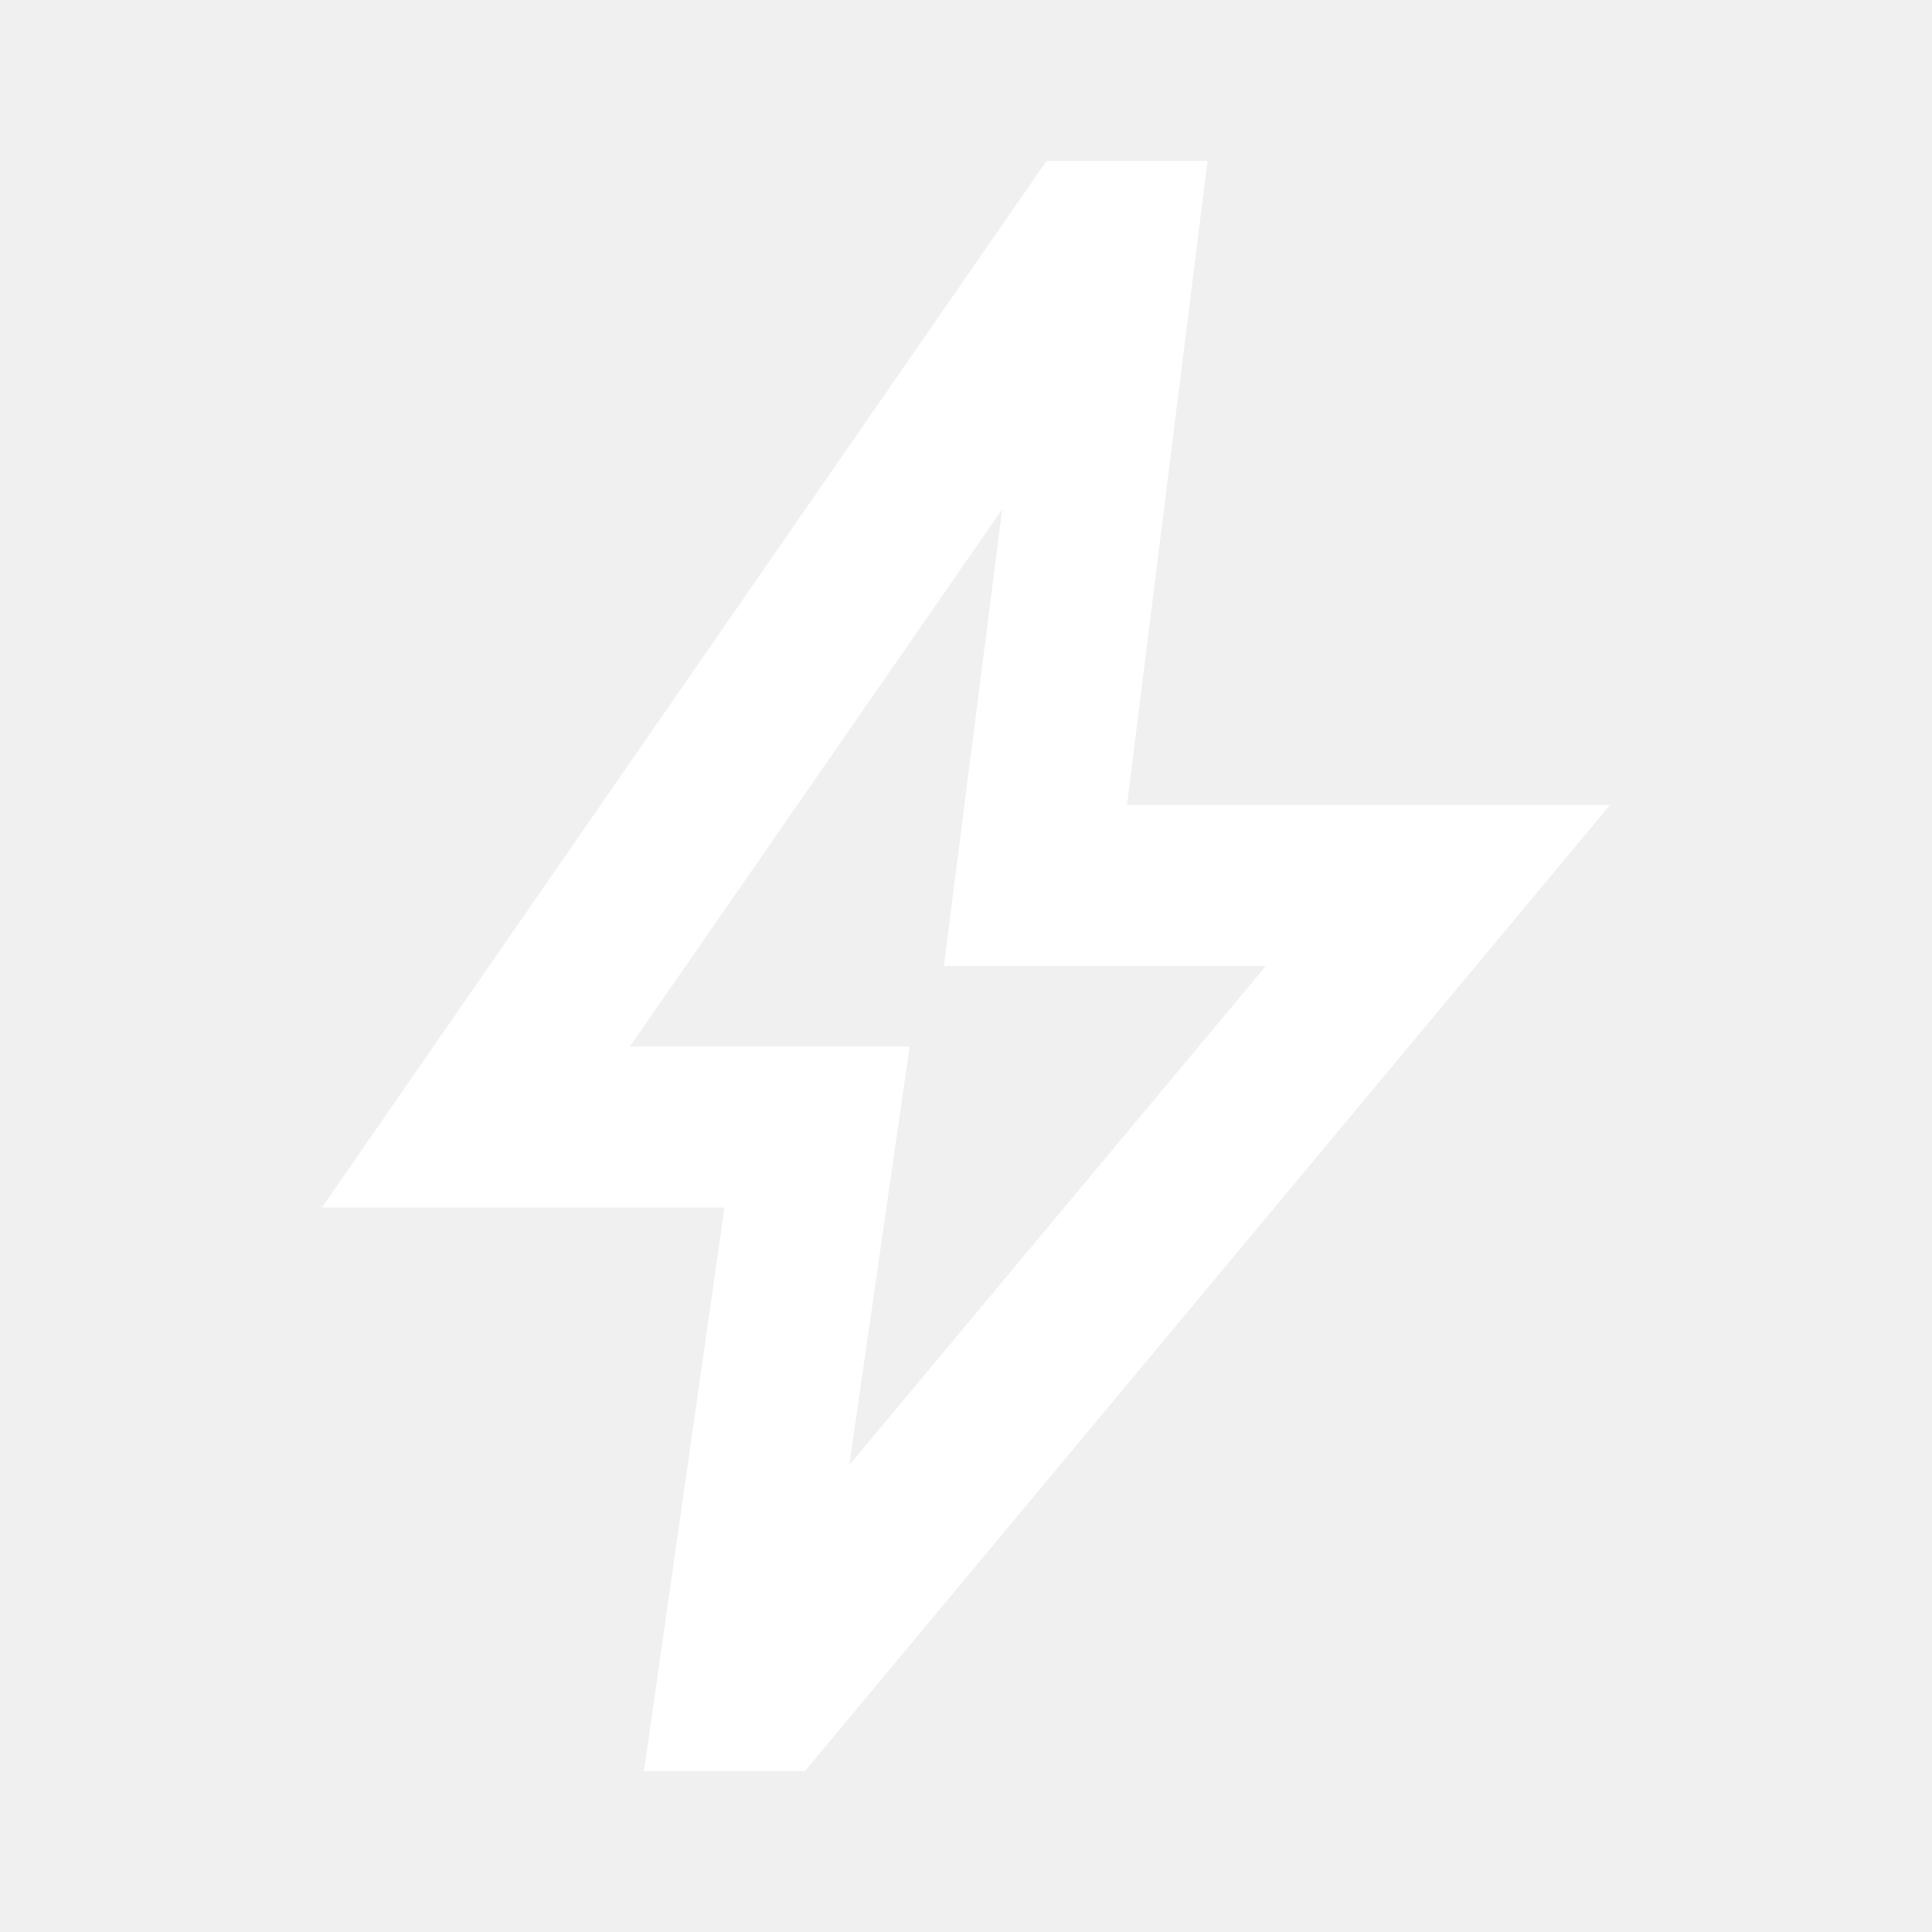
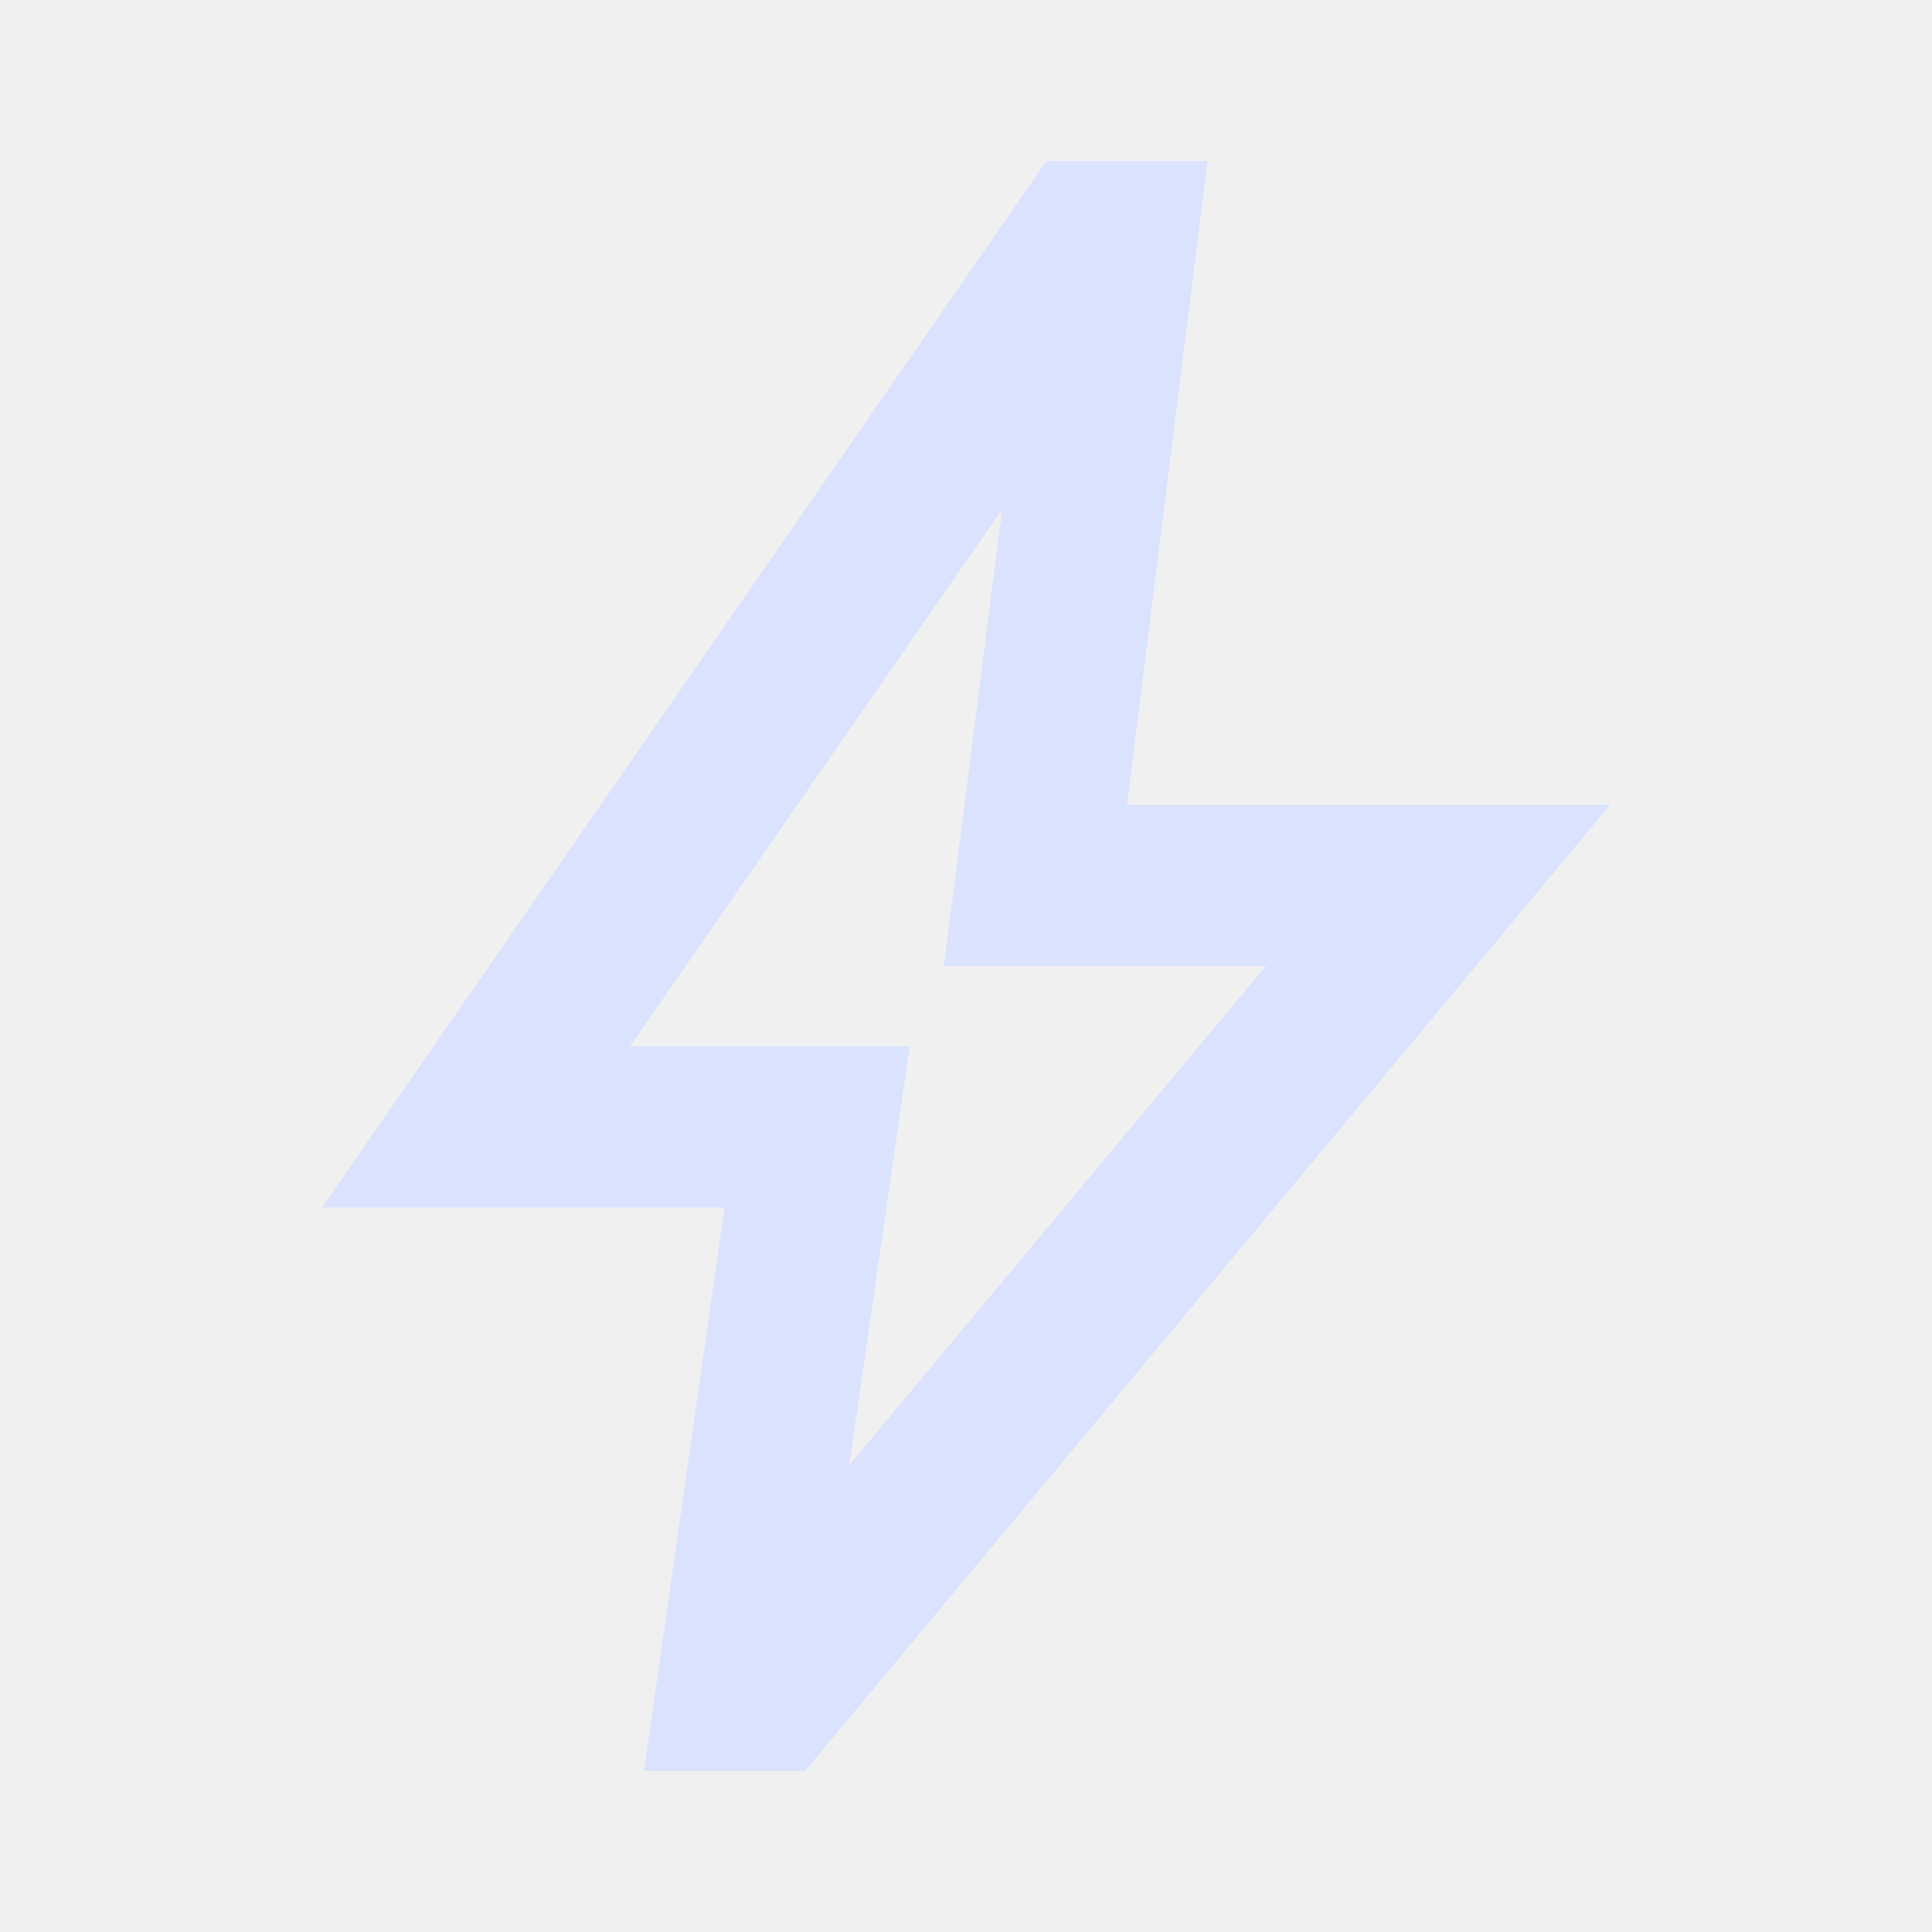
- <svg xmlns="http://www.w3.org/2000/svg" height="24px" viewBox="0 -960 960 960" width="24px" fill="#FFFFFF">
+ <svg xmlns="http://www.w3.org/2000/svg" height="24px" viewBox="0 -960 960 960" width="24px" fill="#dae2fd">
  <path d="m422-232 207-248H469l29-227-185 267h139l-30 208ZM320-80l40-280H160l360-520h80l-40 320h240L400-80h-80Zm151-390Z" />
</svg>
